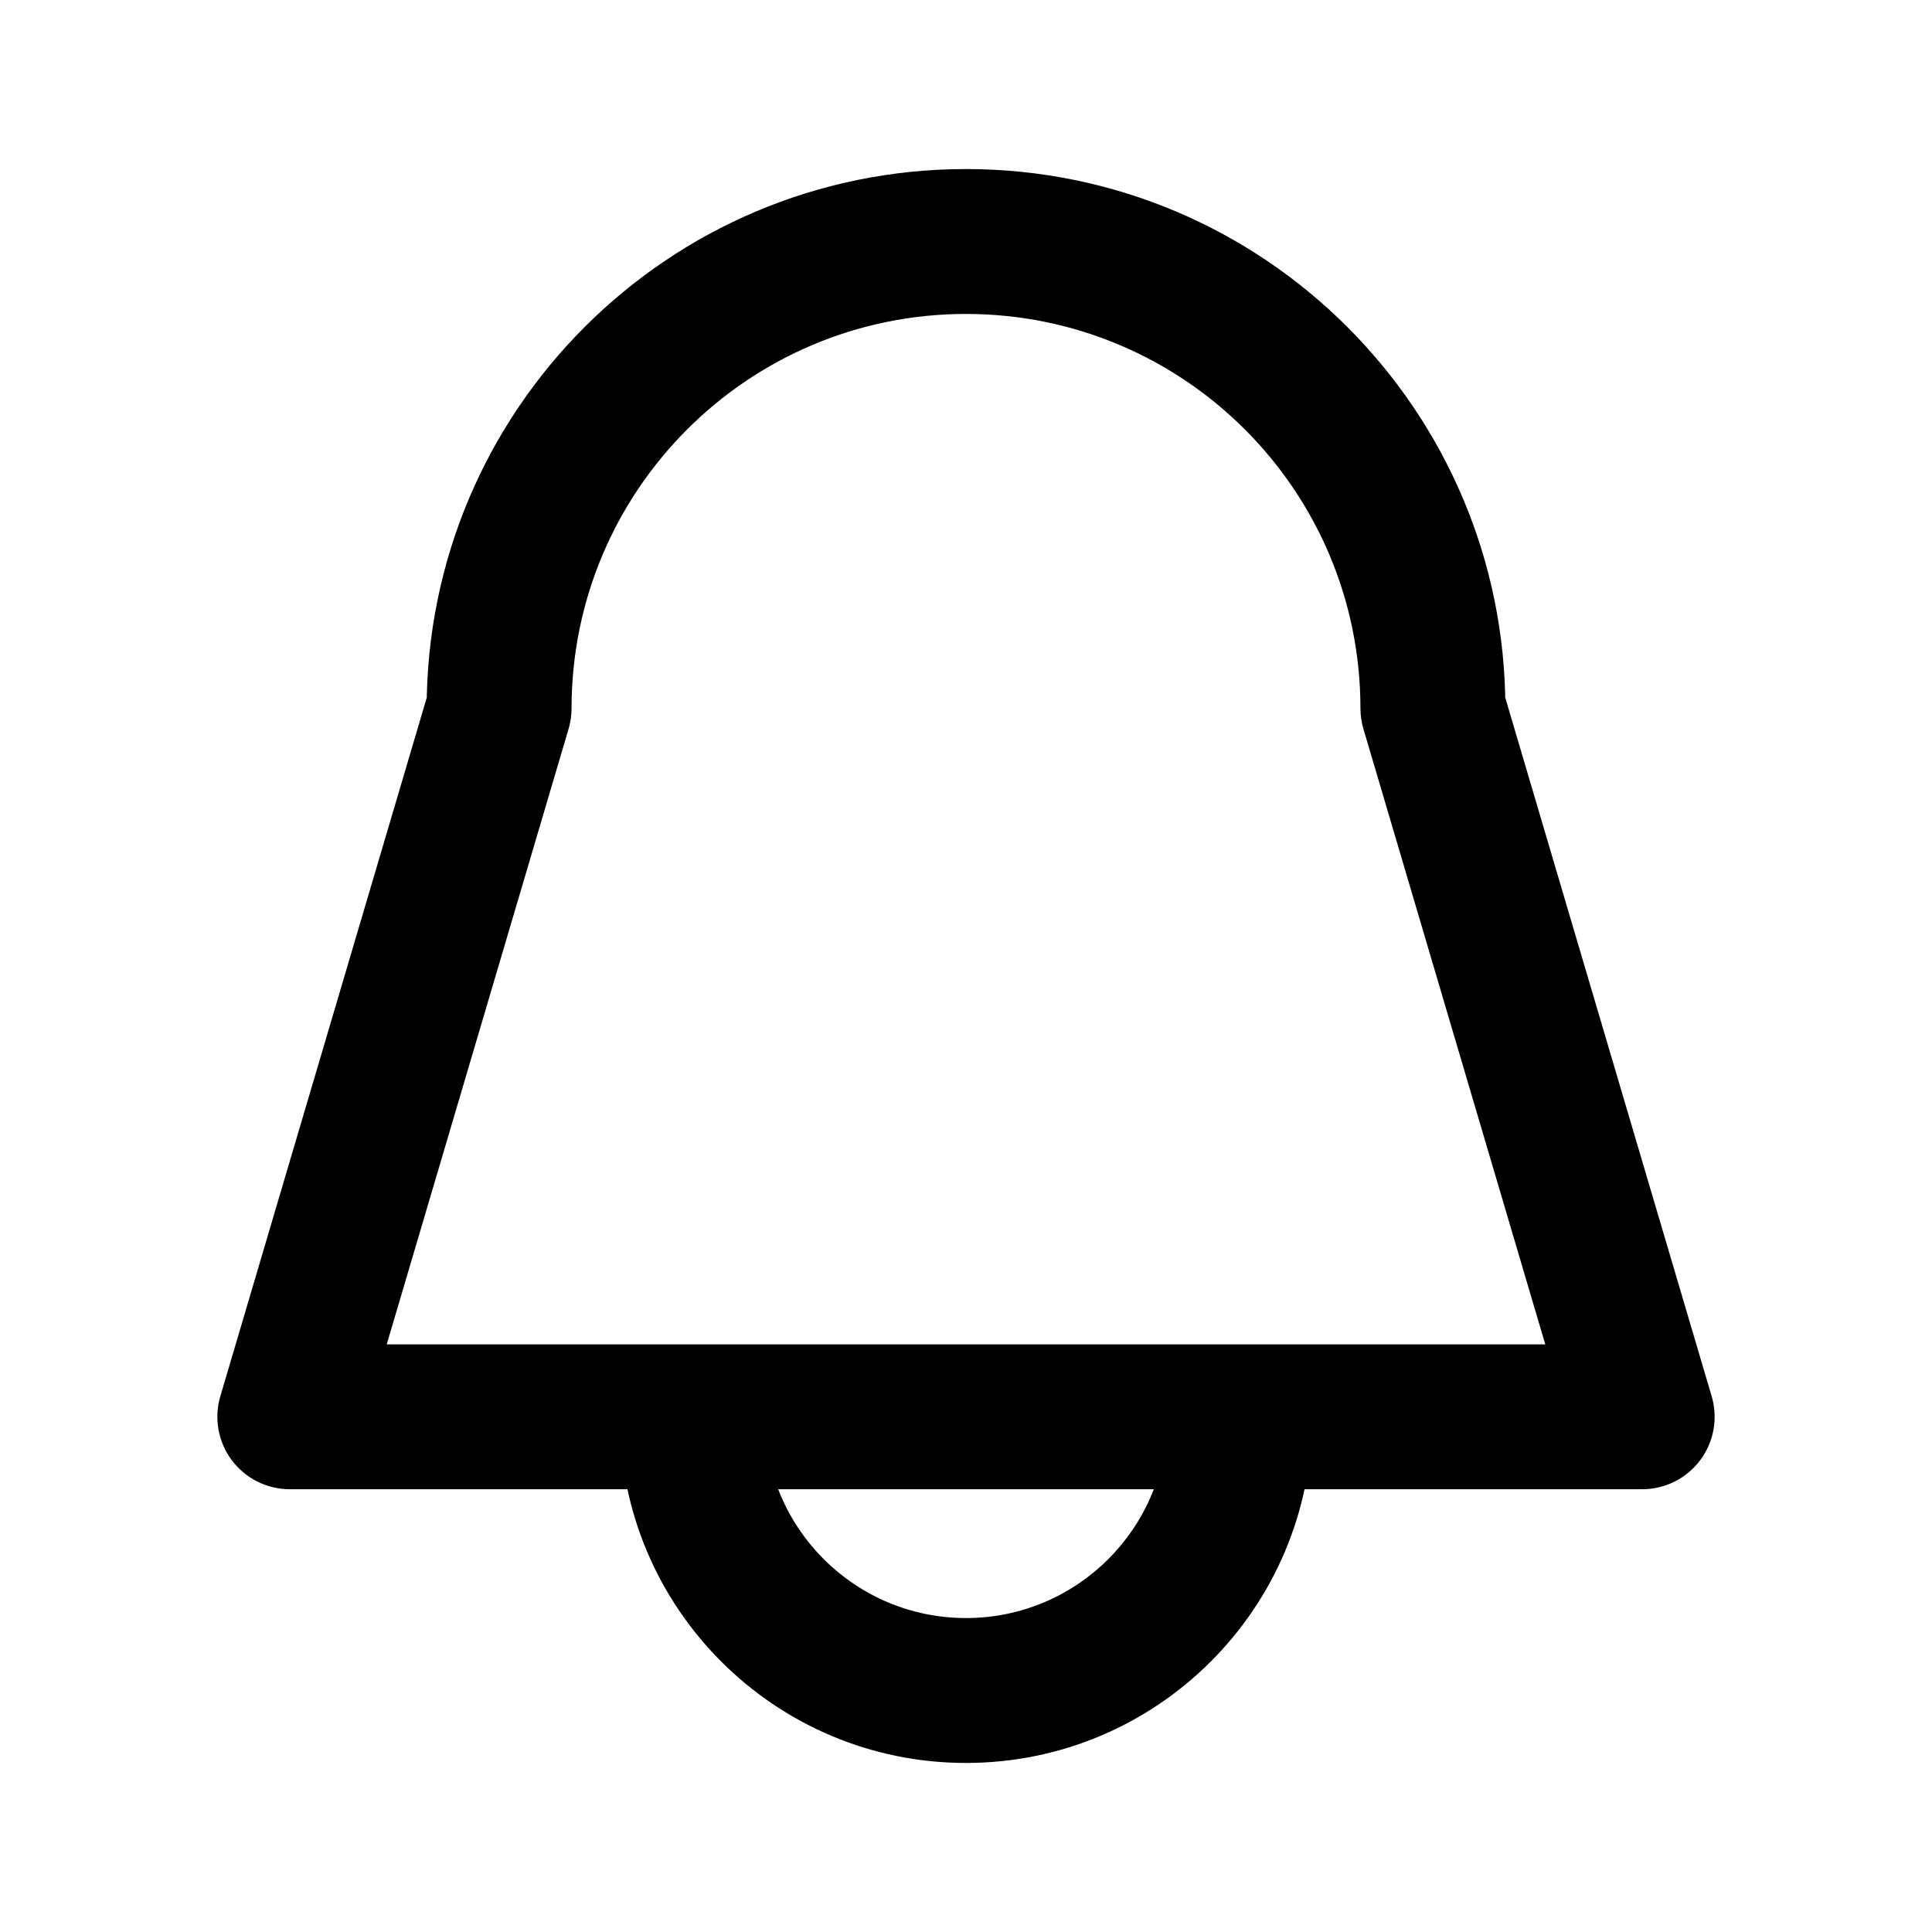
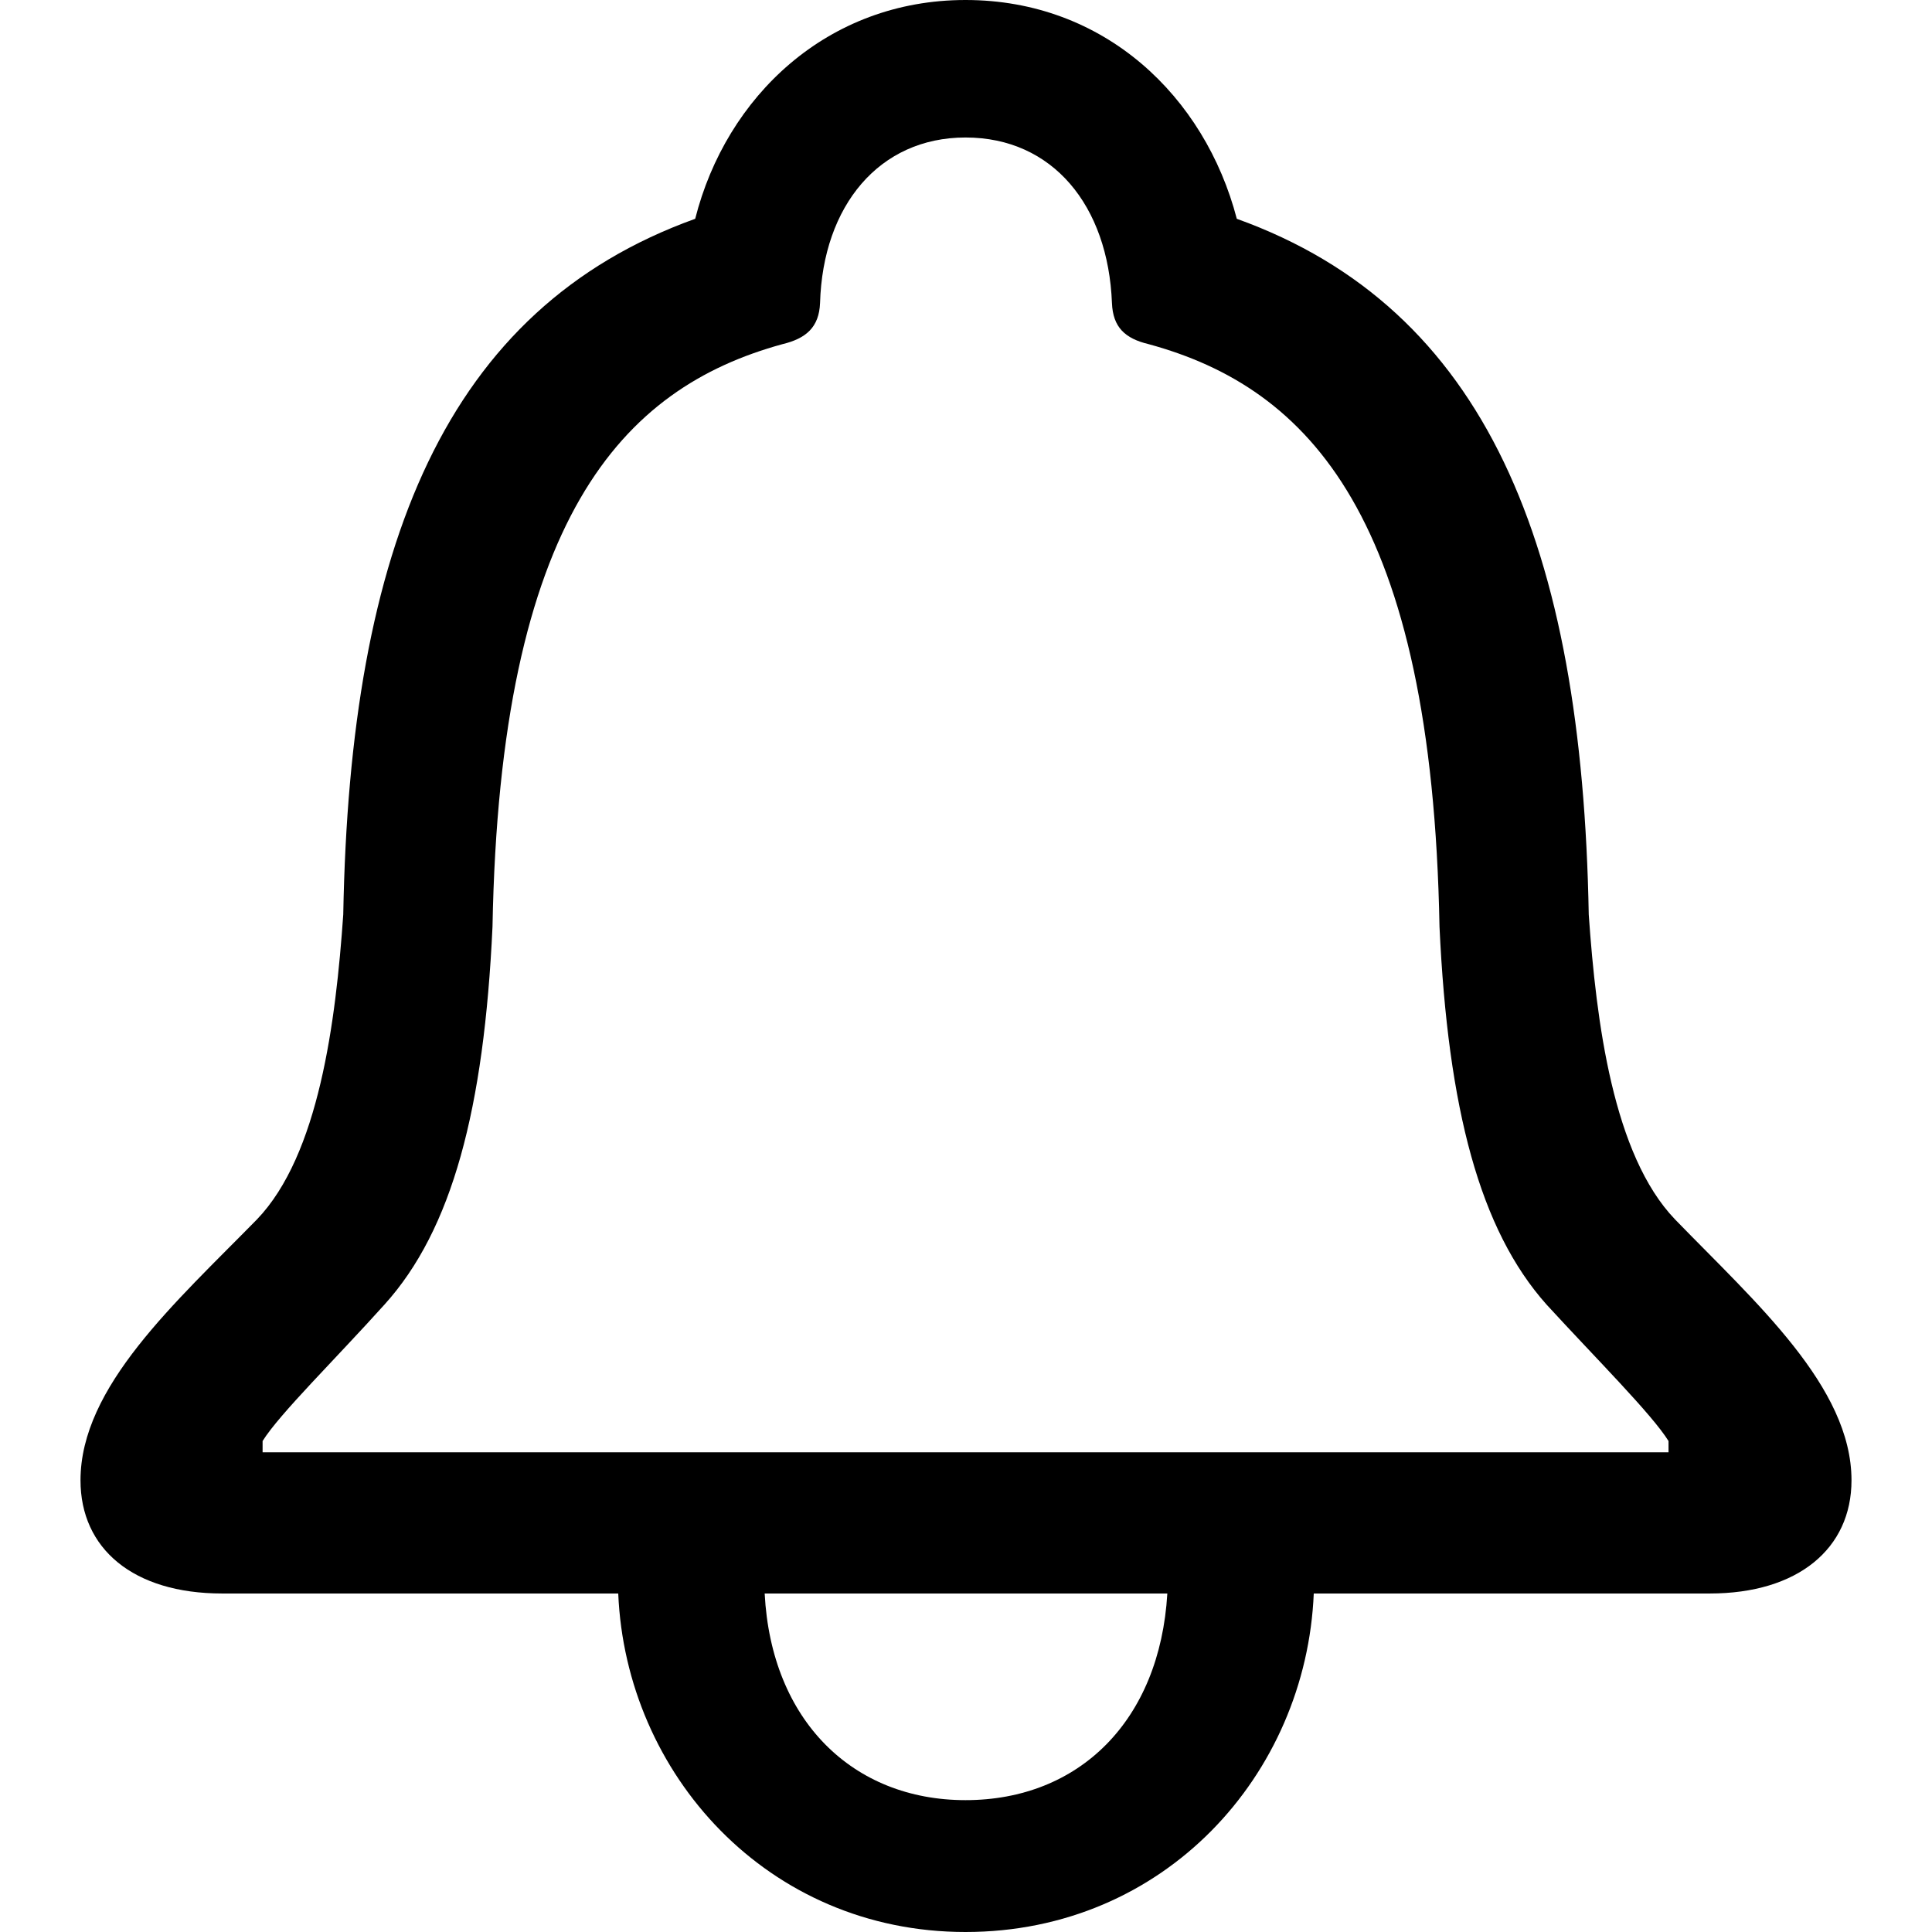
<svg xmlns="http://www.w3.org/2000/svg" width="24" height="24" viewBox="0 0 24 24">
-   <path d="M5.3 8.8A6.7 6.7 0 0 1 18.7 8.8L18.663 8.545L21.263 17.345A0.9 0.9 0 0 1 20.4 18.5L3.6 18.5A0.9 0.9 0 0 1 2.737 17.345L5.337 8.545L5.3 8.8ZM7.1 8.8A0.9 0.9 0 0 1 7.063 9.055L4.463 17.855L3.6 16.7L20.4 16.7L19.537 17.855L16.937 9.055A0.9 0.9 0 0 1 16.9 8.8A4.9 4.9 0 0 0 7.1 8.8ZM16.3 17.6A4.3 4.3 0 0 1 7.7 17.6A0.9 0.9 0 0 1 9.5 17.6A2.5 2.5 0 0 0 14.5 17.6A0.9 0.9 0 0 1 16.3 17.6Z" />
+   <path d="M1 18.389C1 19.237 1.653 19.795 2.76 19.795H7.68C7.774 22.037 9.534 24 11.994 24C14.466 24 16.226 22.048 16.32 19.795H21.239C22.335 19.795 23 19.237 23 18.389C23 17.227 21.811 16.182 20.808 15.148C20.039 14.347 19.829 12.697 19.736 11.361C19.654 6.784 18.465 3.833 15.364 2.718C14.967 1.197 13.72 0 11.994 0C10.28 0 9.021 1.197 8.636 2.718C5.535 3.833 4.346 6.784 4.264 11.361C4.171 12.697 3.961 14.347 3.192 15.148C2.178 16.182 1 17.227 1 18.389ZM3.262 18.041V17.901C3.472 17.564 4.171 16.879 4.777 16.205C5.617 15.276 6.013 13.777 6.118 11.512C6.211 6.436 7.727 4.821 9.721 4.275C10.012 4.205 10.175 4.066 10.187 3.764C10.222 2.556 10.922 1.708 11.994 1.708C13.078 1.708 13.766 2.556 13.813 3.764C13.825 4.066 13.976 4.205 14.268 4.275C16.273 4.821 17.789 6.436 17.882 11.512C17.987 13.777 18.383 15.276 19.211 16.205C19.829 16.879 20.517 17.564 20.727 17.901V18.041H3.262ZM9.499 19.795H14.501C14.408 21.375 13.405 22.362 11.994 22.362C10.595 22.362 9.581 21.375 9.499 19.795Z" />
</svg>
